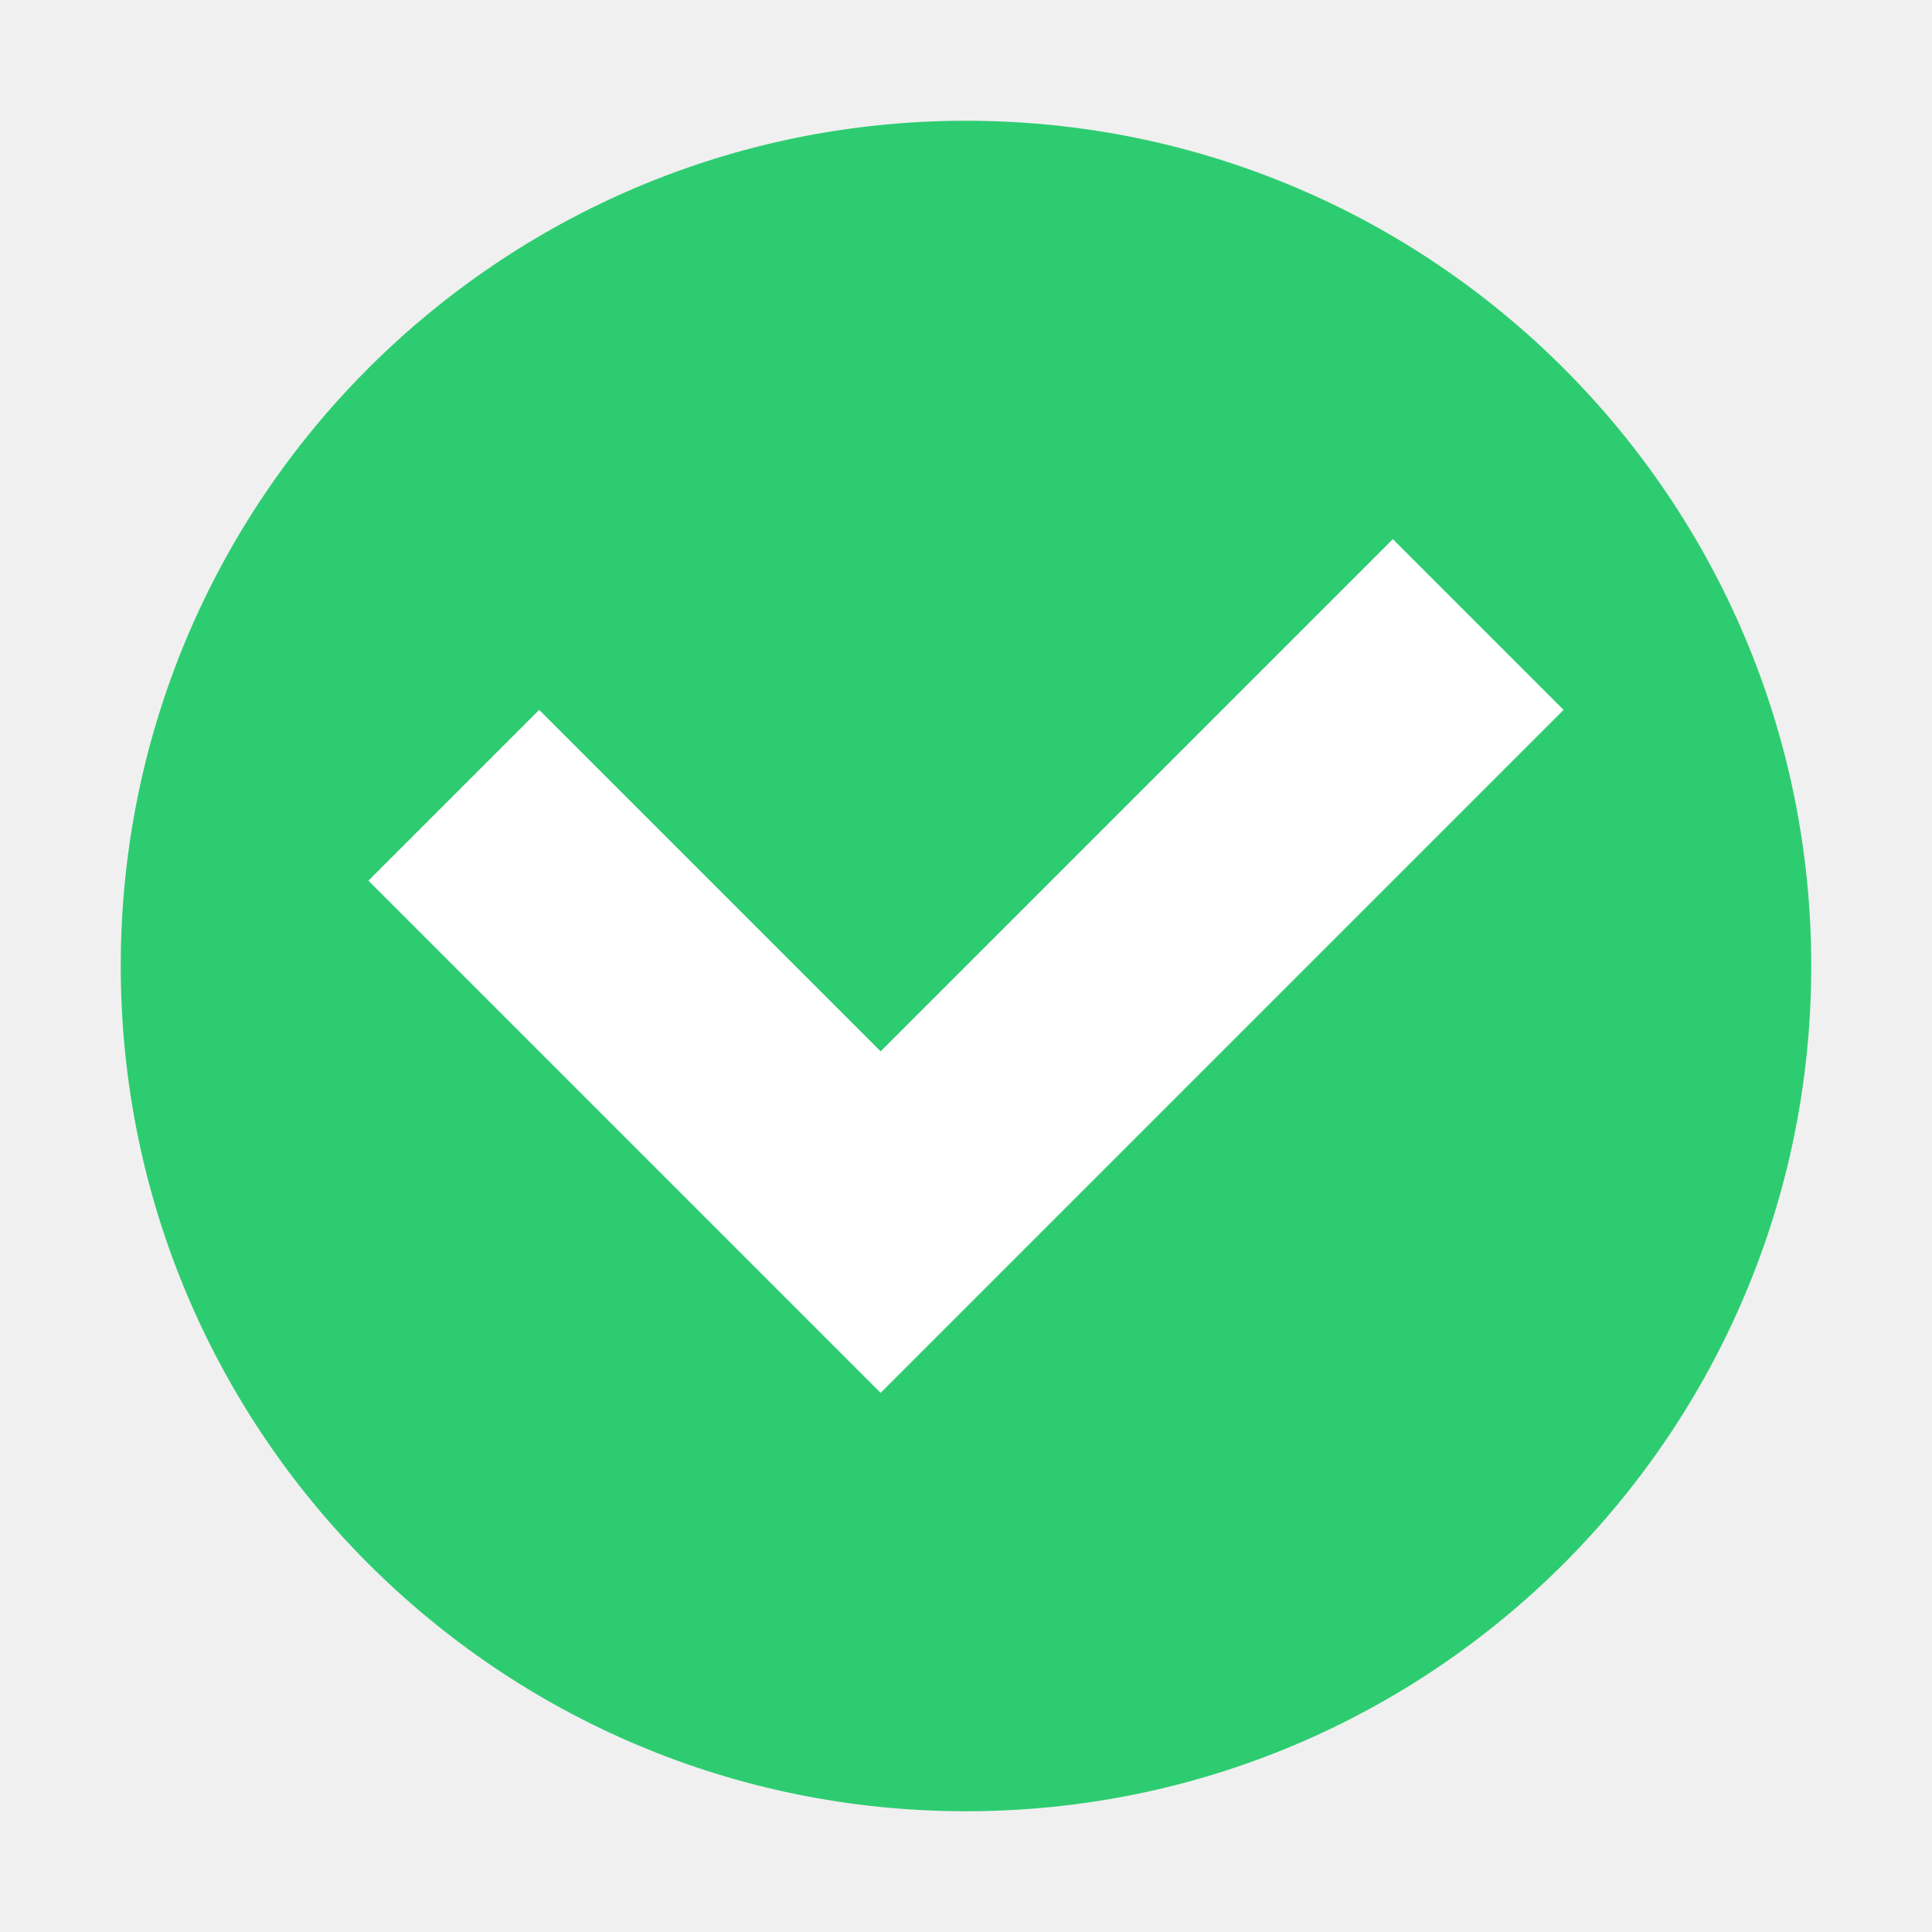
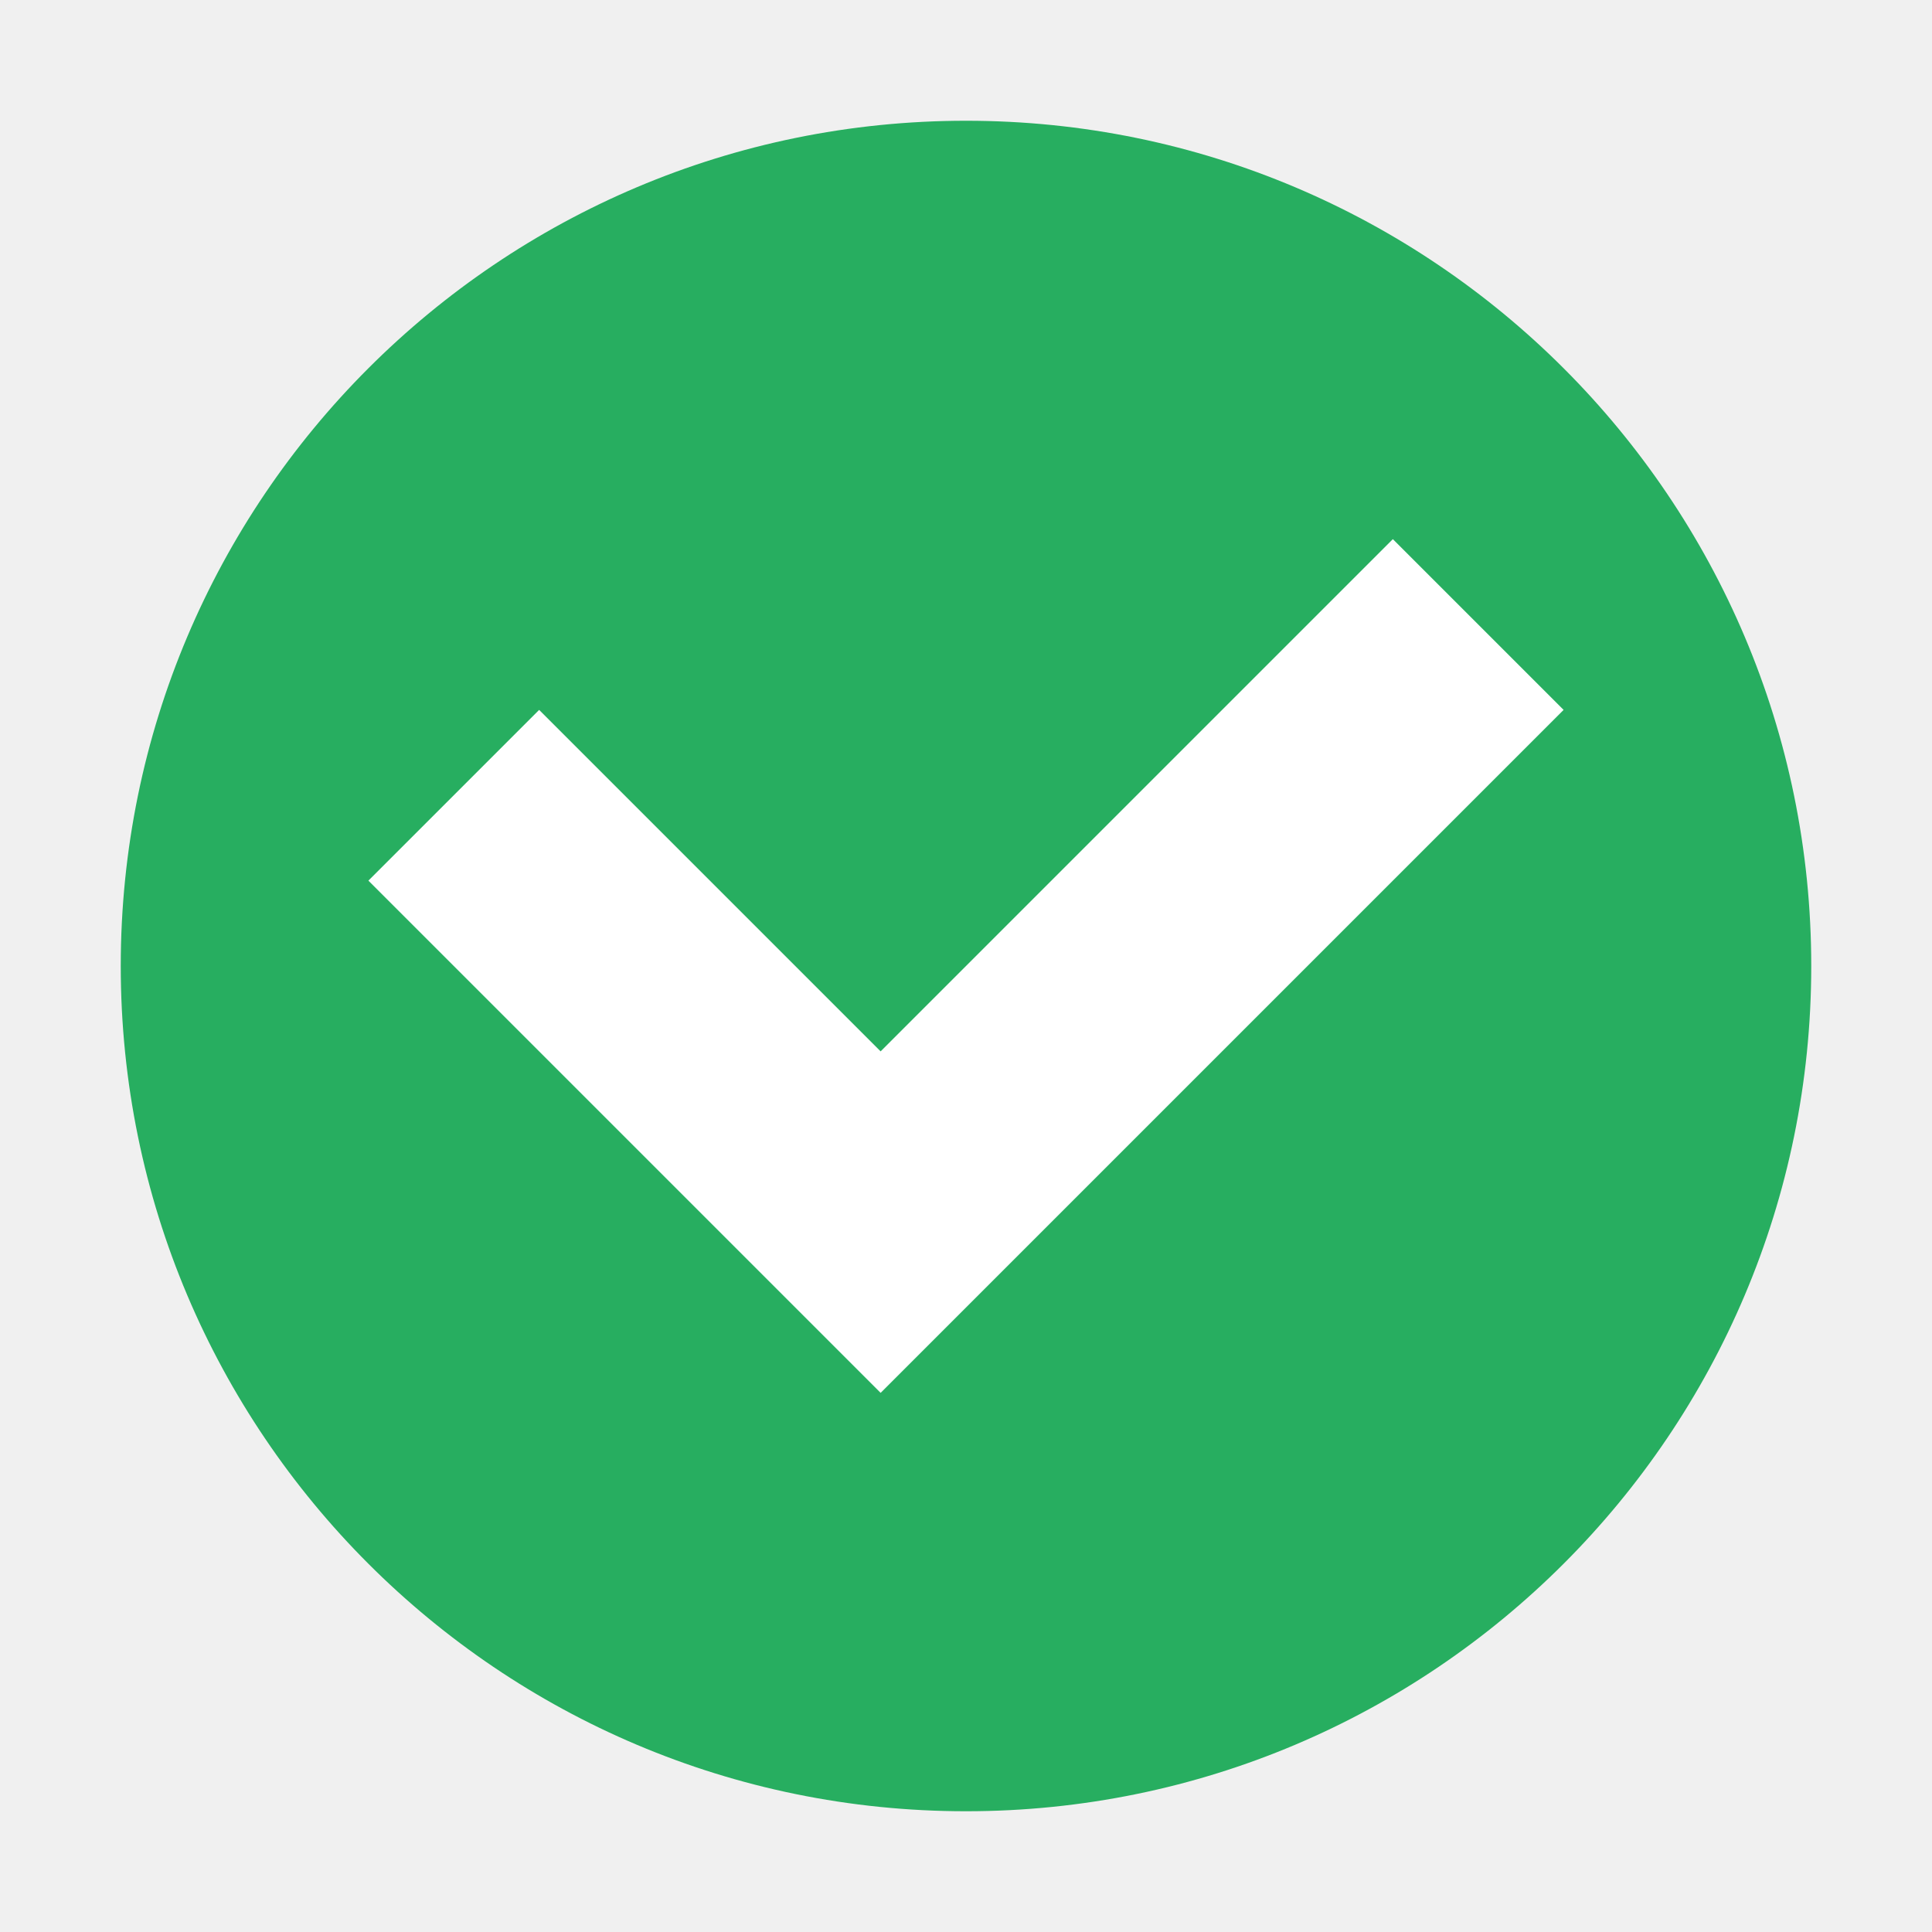
- <svg xmlns="http://www.w3.org/2000/svg" xmlns:ns1="http://www.openswatchbook.org/uri/2009/osb" width="16" height="16" viewBox="0 0 16 16" id="svg2" version="1.1">
-   <defs id="defs4">
-     <linearGradient ns1:paint="solid" id="linearGradient5606">
-       <stop style="stop-color:#000000;stop-opacity:1;" offset="0" id="stop5608" />
-     </linearGradient>
+ <svg xmlns="http://www.w3.org/2000/svg" viewBox="0 0 16 16">
+   <defs id="defs3051">
+     <style type="text/css" id="current-color-scheme">
+       .ColorScheme-Text {
+         color:#4d4d4d;
+       }
+       .ColorScheme-PositiveText {
+         color:#27ae60;
+       }
+       </style>
  </defs>
-   <g id="layer1" transform="translate(0,-1036.362)">
-     <circle style="opacity:1;fill:#2ecc71;fill-opacity:1;stroke:none;stroke-width:2;stroke-linecap:round;stroke-linejoin:round;stroke-miterlimit:4;stroke-dasharray:none;stroke-opacity:1" id="path4136" cx="8" cy="1044.362" r="7" />
-     <path style="opacity:1;fill:#ffffff;fill-opacity:1;stroke:none;stroke-width:2;stroke-linecap:round;stroke-linejoin:round;stroke-miterlimit:4;stroke-dasharray:none;stroke-opacity:1" d="m 11.535,1040.827 -4.242,4.242 -2.828,-2.828 -1.414,1.414 2.828,2.828 1.414,1.414 5.656,-5.656 -1.414,-1.414 z" id="rect4231" />
-   </g>
+   <path style="fill:currentColor;fill-opacity:1;stroke:none" class="ColorScheme-PositiveText" d="M 8 1 A 7 7 0 0 0 1 8 A 7 7 0 0 0 8 15 A 7 7 0 0 0 15 8 A 7 7 0 0 0 8 1 z " />
+   <path style="fill:#ffffff;fill-opacity:1;stroke:none" d="M 11.535 4.465 L 7.293 8.707 L 4.465 5.879 L 3.051 7.293 L 5.879 10.121 L 7.293 11.535 L 12.949 5.879 L 11.535 4.465 z " />
</svg>
